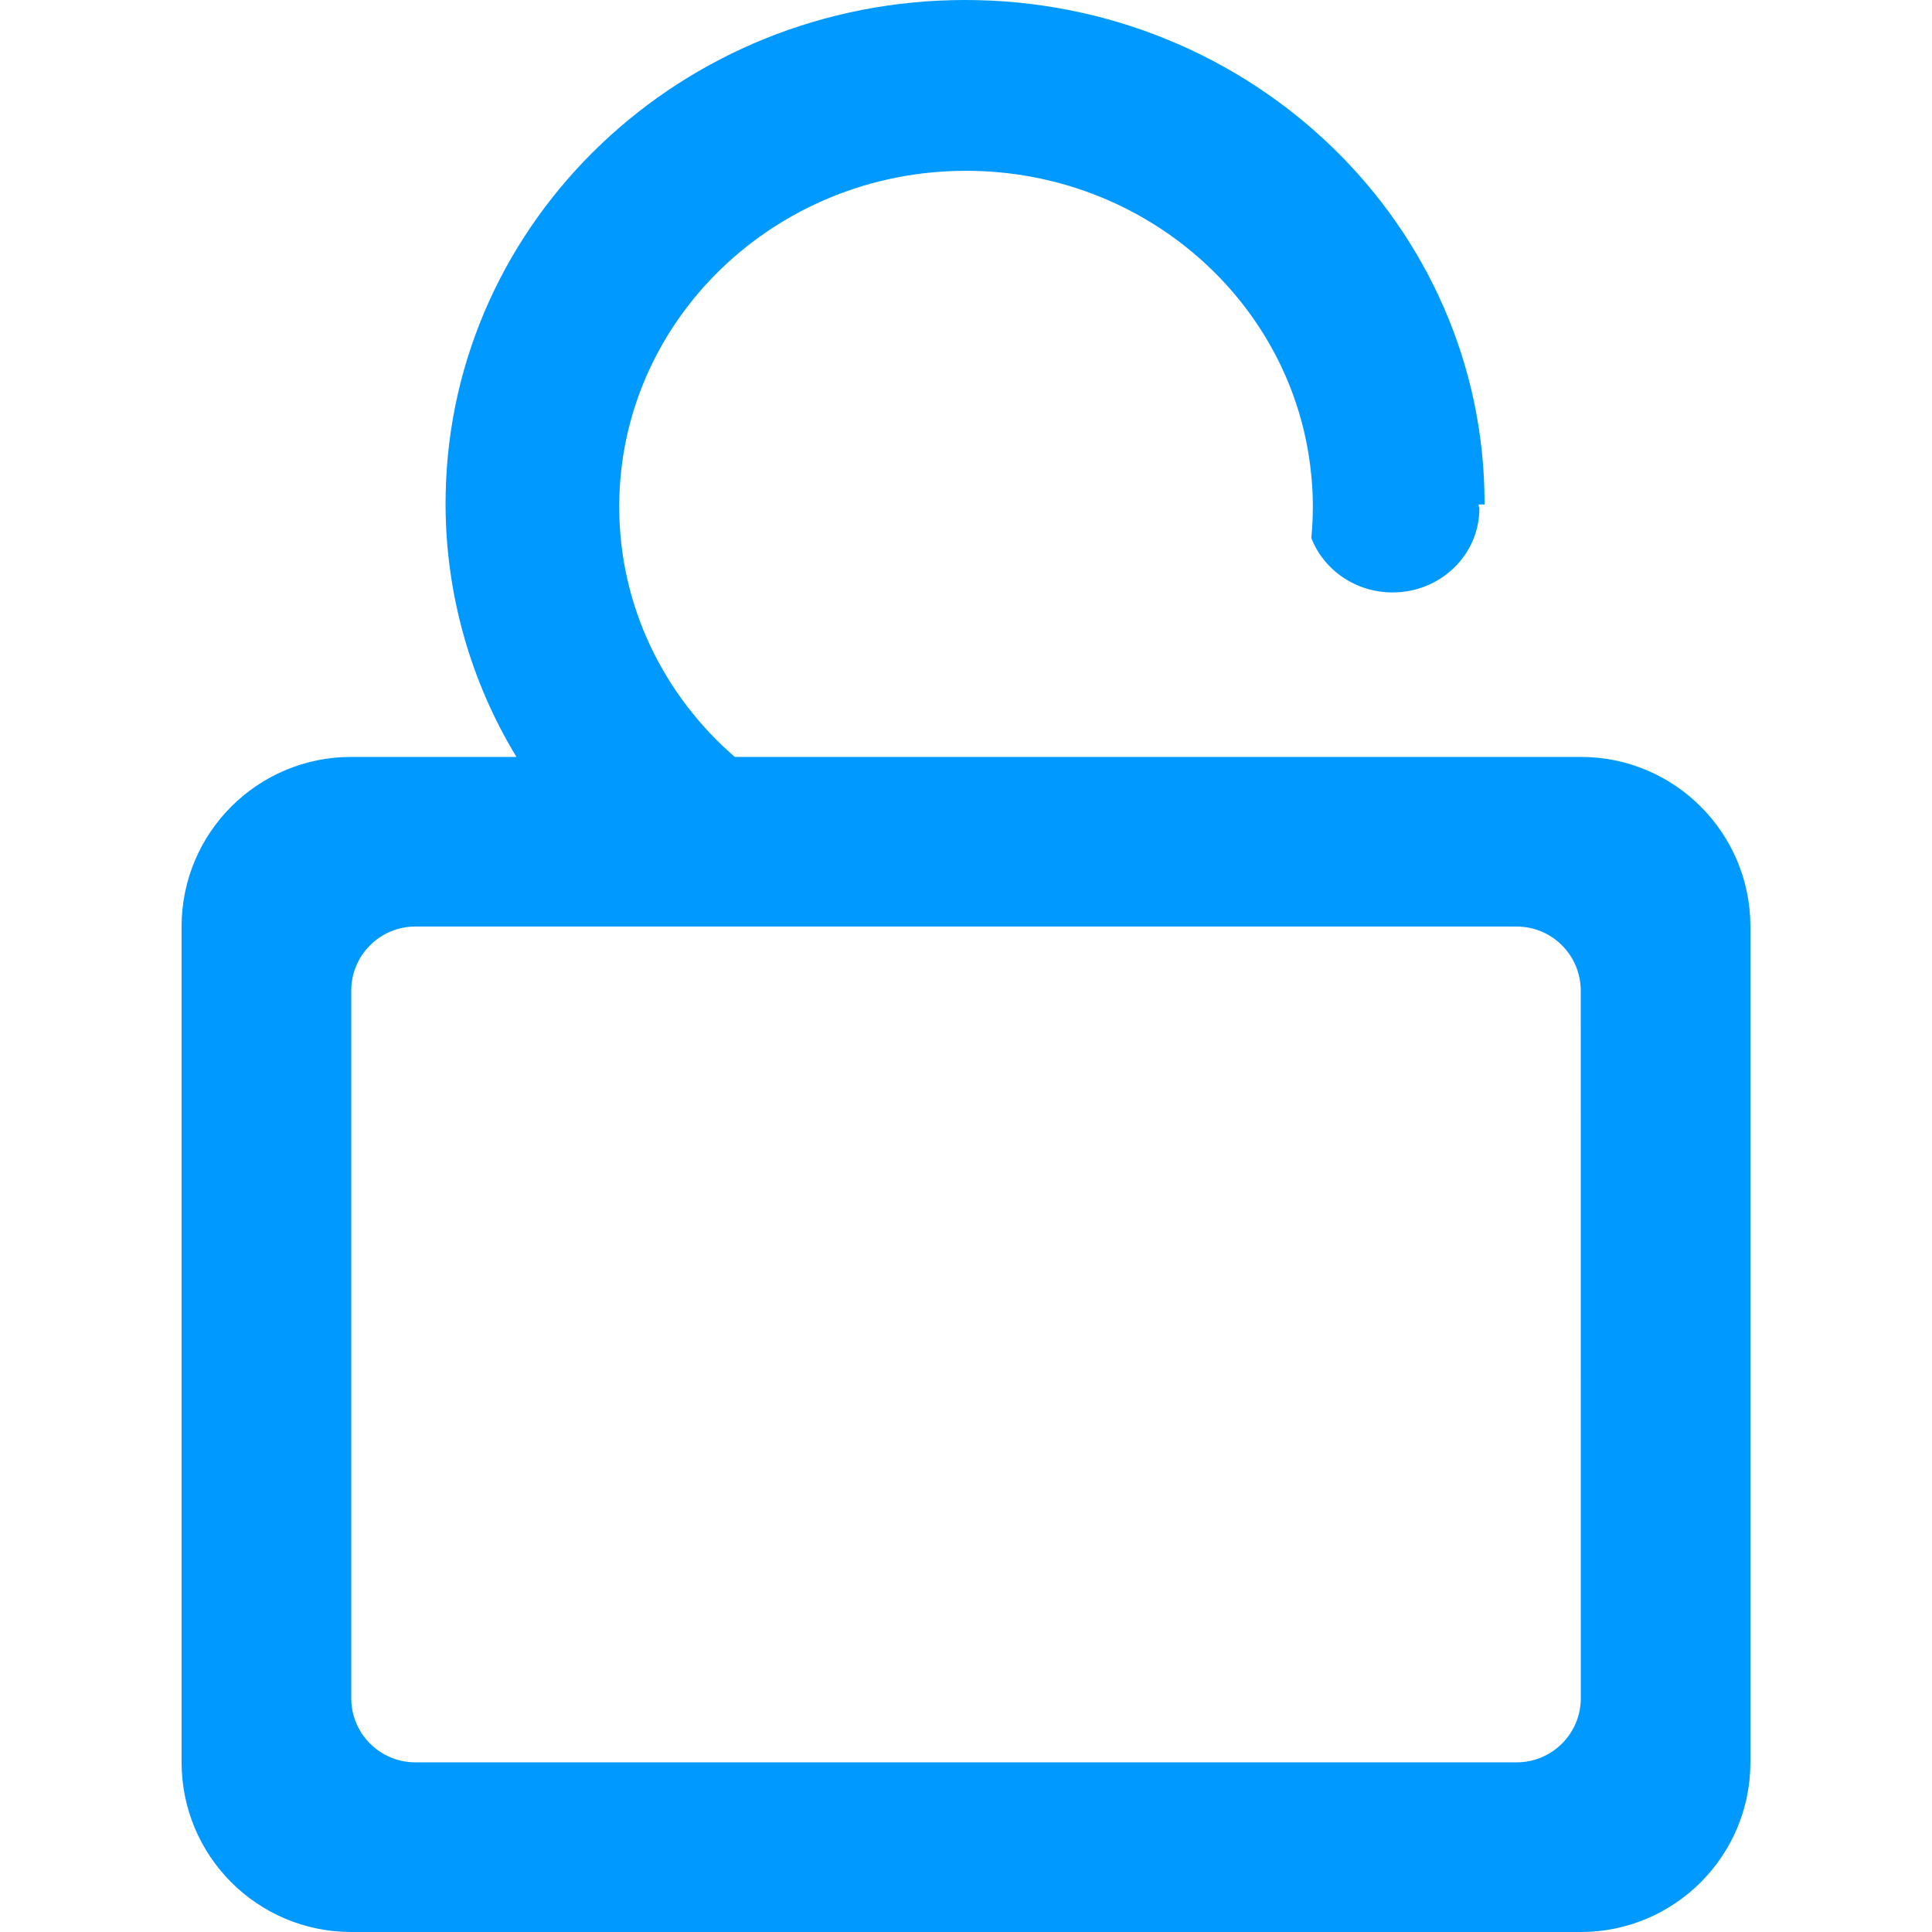
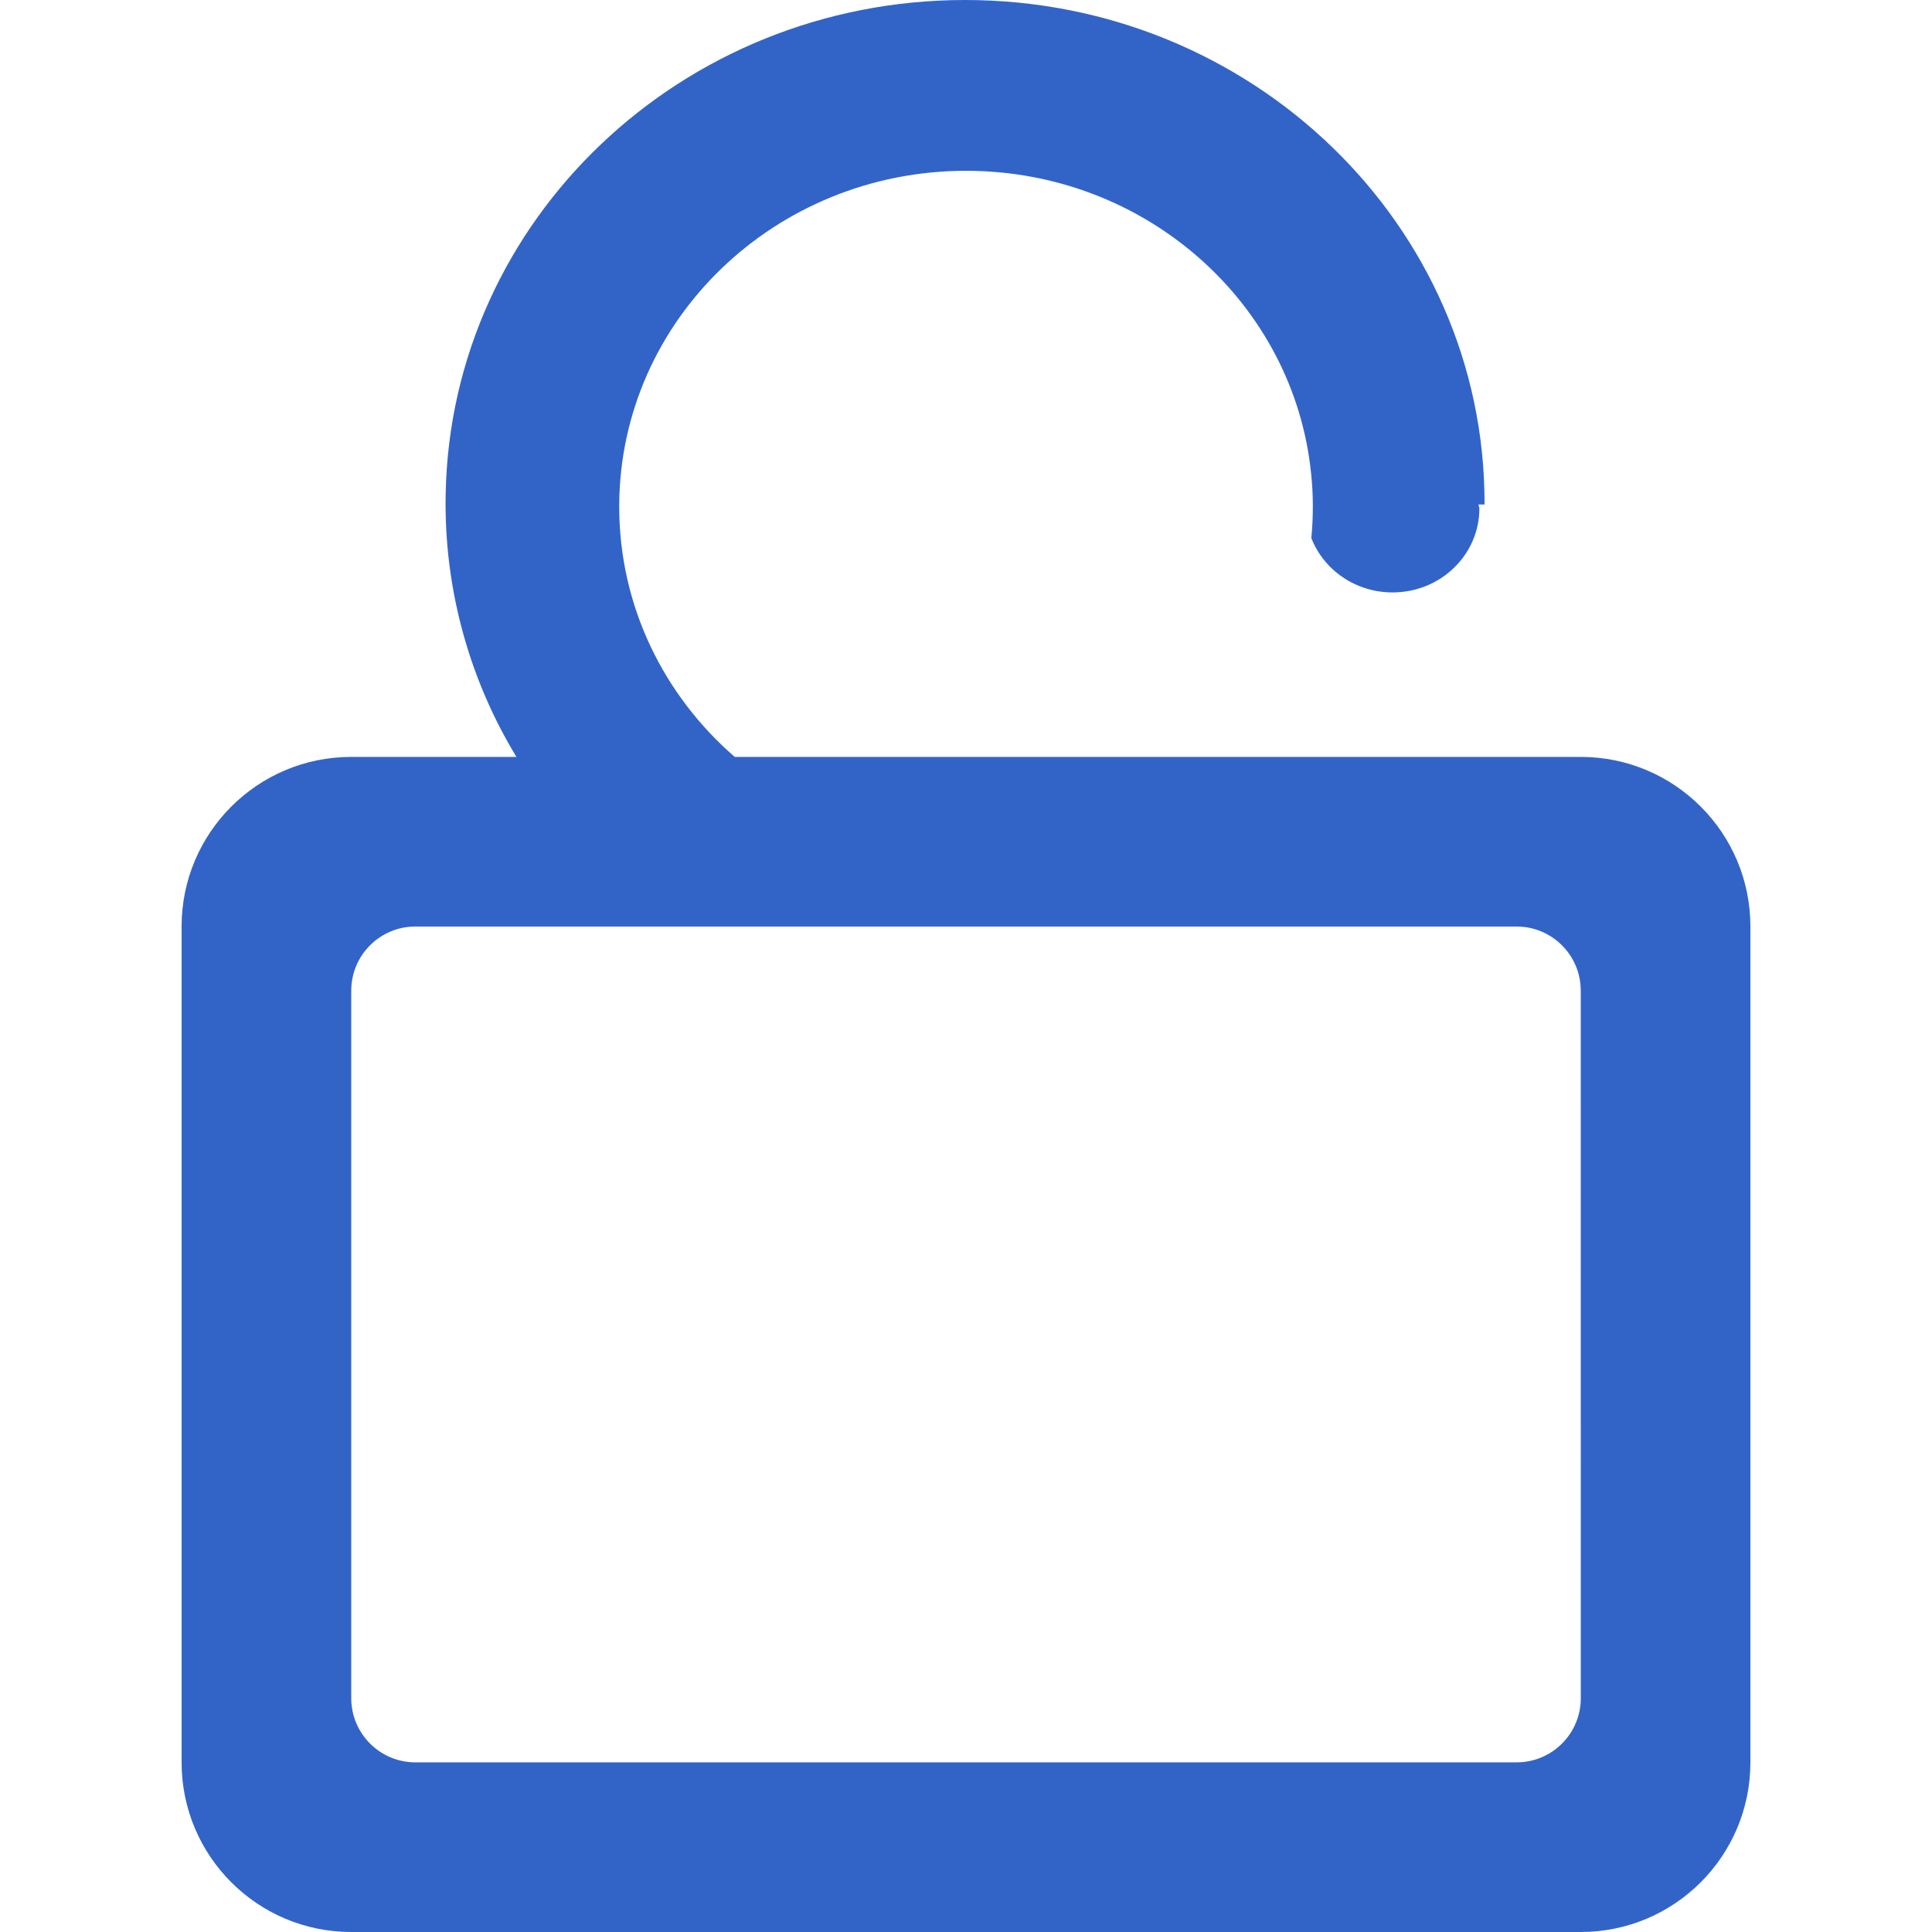
<svg xmlns="http://www.w3.org/2000/svg" viewBox="0 0 1024 1024">
-   <path d="M837.86,401.18H389.43c-37.57-32.59-61.23-79.91-61.23-132.63v-1.12c.64-97.79,82.7-176.9,183.83-176.9,95.45,0,173.91,70.47,182.9,160.62a159.39,159.39,0,0,1,.9,16.28v1.12c0,5.59-.26,11.14-.8,16.6C701.54,302,718.37,314,738.11,314c25.43,0,46-19.93,46-44.56l-.42-1.73v-.32h3.15v-.74C786.88,119.4,663.6,0,511.52,0,361.3,0,239.18,116.51,236.22,261.33c0,1.77-.06,3.56-.06,5.36v.74a258.58,258.58,0,0,0,37.56,133.75H186.14a89.9,89.9,0,0,0-89.89,89.89v443A89.91,89.91,0,0,0,186.14,1024H837.86a89.91,89.91,0,0,0,89.89-89.89v-443A89.9,89.9,0,0,0,837.86,401.18Zm0,498.9a34,34,0,0,1-34,34H220.17a34,34,0,0,1-34-34v-375a34,34,0,0,1,34-34H803.83a34,34,0,0,1,34,34Z" style="fill:#09f;fill-rule:evenodd" />
+   <path d="M837.86,401.18H389.43c-37.57-32.59-61.23-79.91-61.23-132.63v-1.12c.64-97.79,82.7-176.9,183.83-176.9,95.45,0,173.91,70.47,182.9,160.62a159.39,159.39,0,0,1,.9,16.28v1.12c0,5.59-.26,11.14-.8,16.6C701.54,302,718.37,314,738.11,314c25.43,0,46-19.93,46-44.56l-.42-1.73v-.32h3.15v-.74C786.88,119.4,663.6,0,511.52,0,361.3,0,239.18,116.51,236.22,261.33c0,1.77-.06,3.56-.06,5.36v.74a258.58,258.58,0,0,0,37.56,133.75H186.14a89.9,89.9,0,0,0-89.89,89.89v443A89.91,89.91,0,0,0,186.14,1024H837.86a89.91,89.91,0,0,0,89.89-89.89v-443A89.9,89.9,0,0,0,837.86,401.18Zm0,498.9a34,34,0,0,1-34,34H220.17a34,34,0,0,1-34-34v-375a34,34,0,0,1,34-34H803.83a34,34,0,0,1,34,34Z" style="fill:#3264c8;fill-rule:evenodd" />
</svg>
